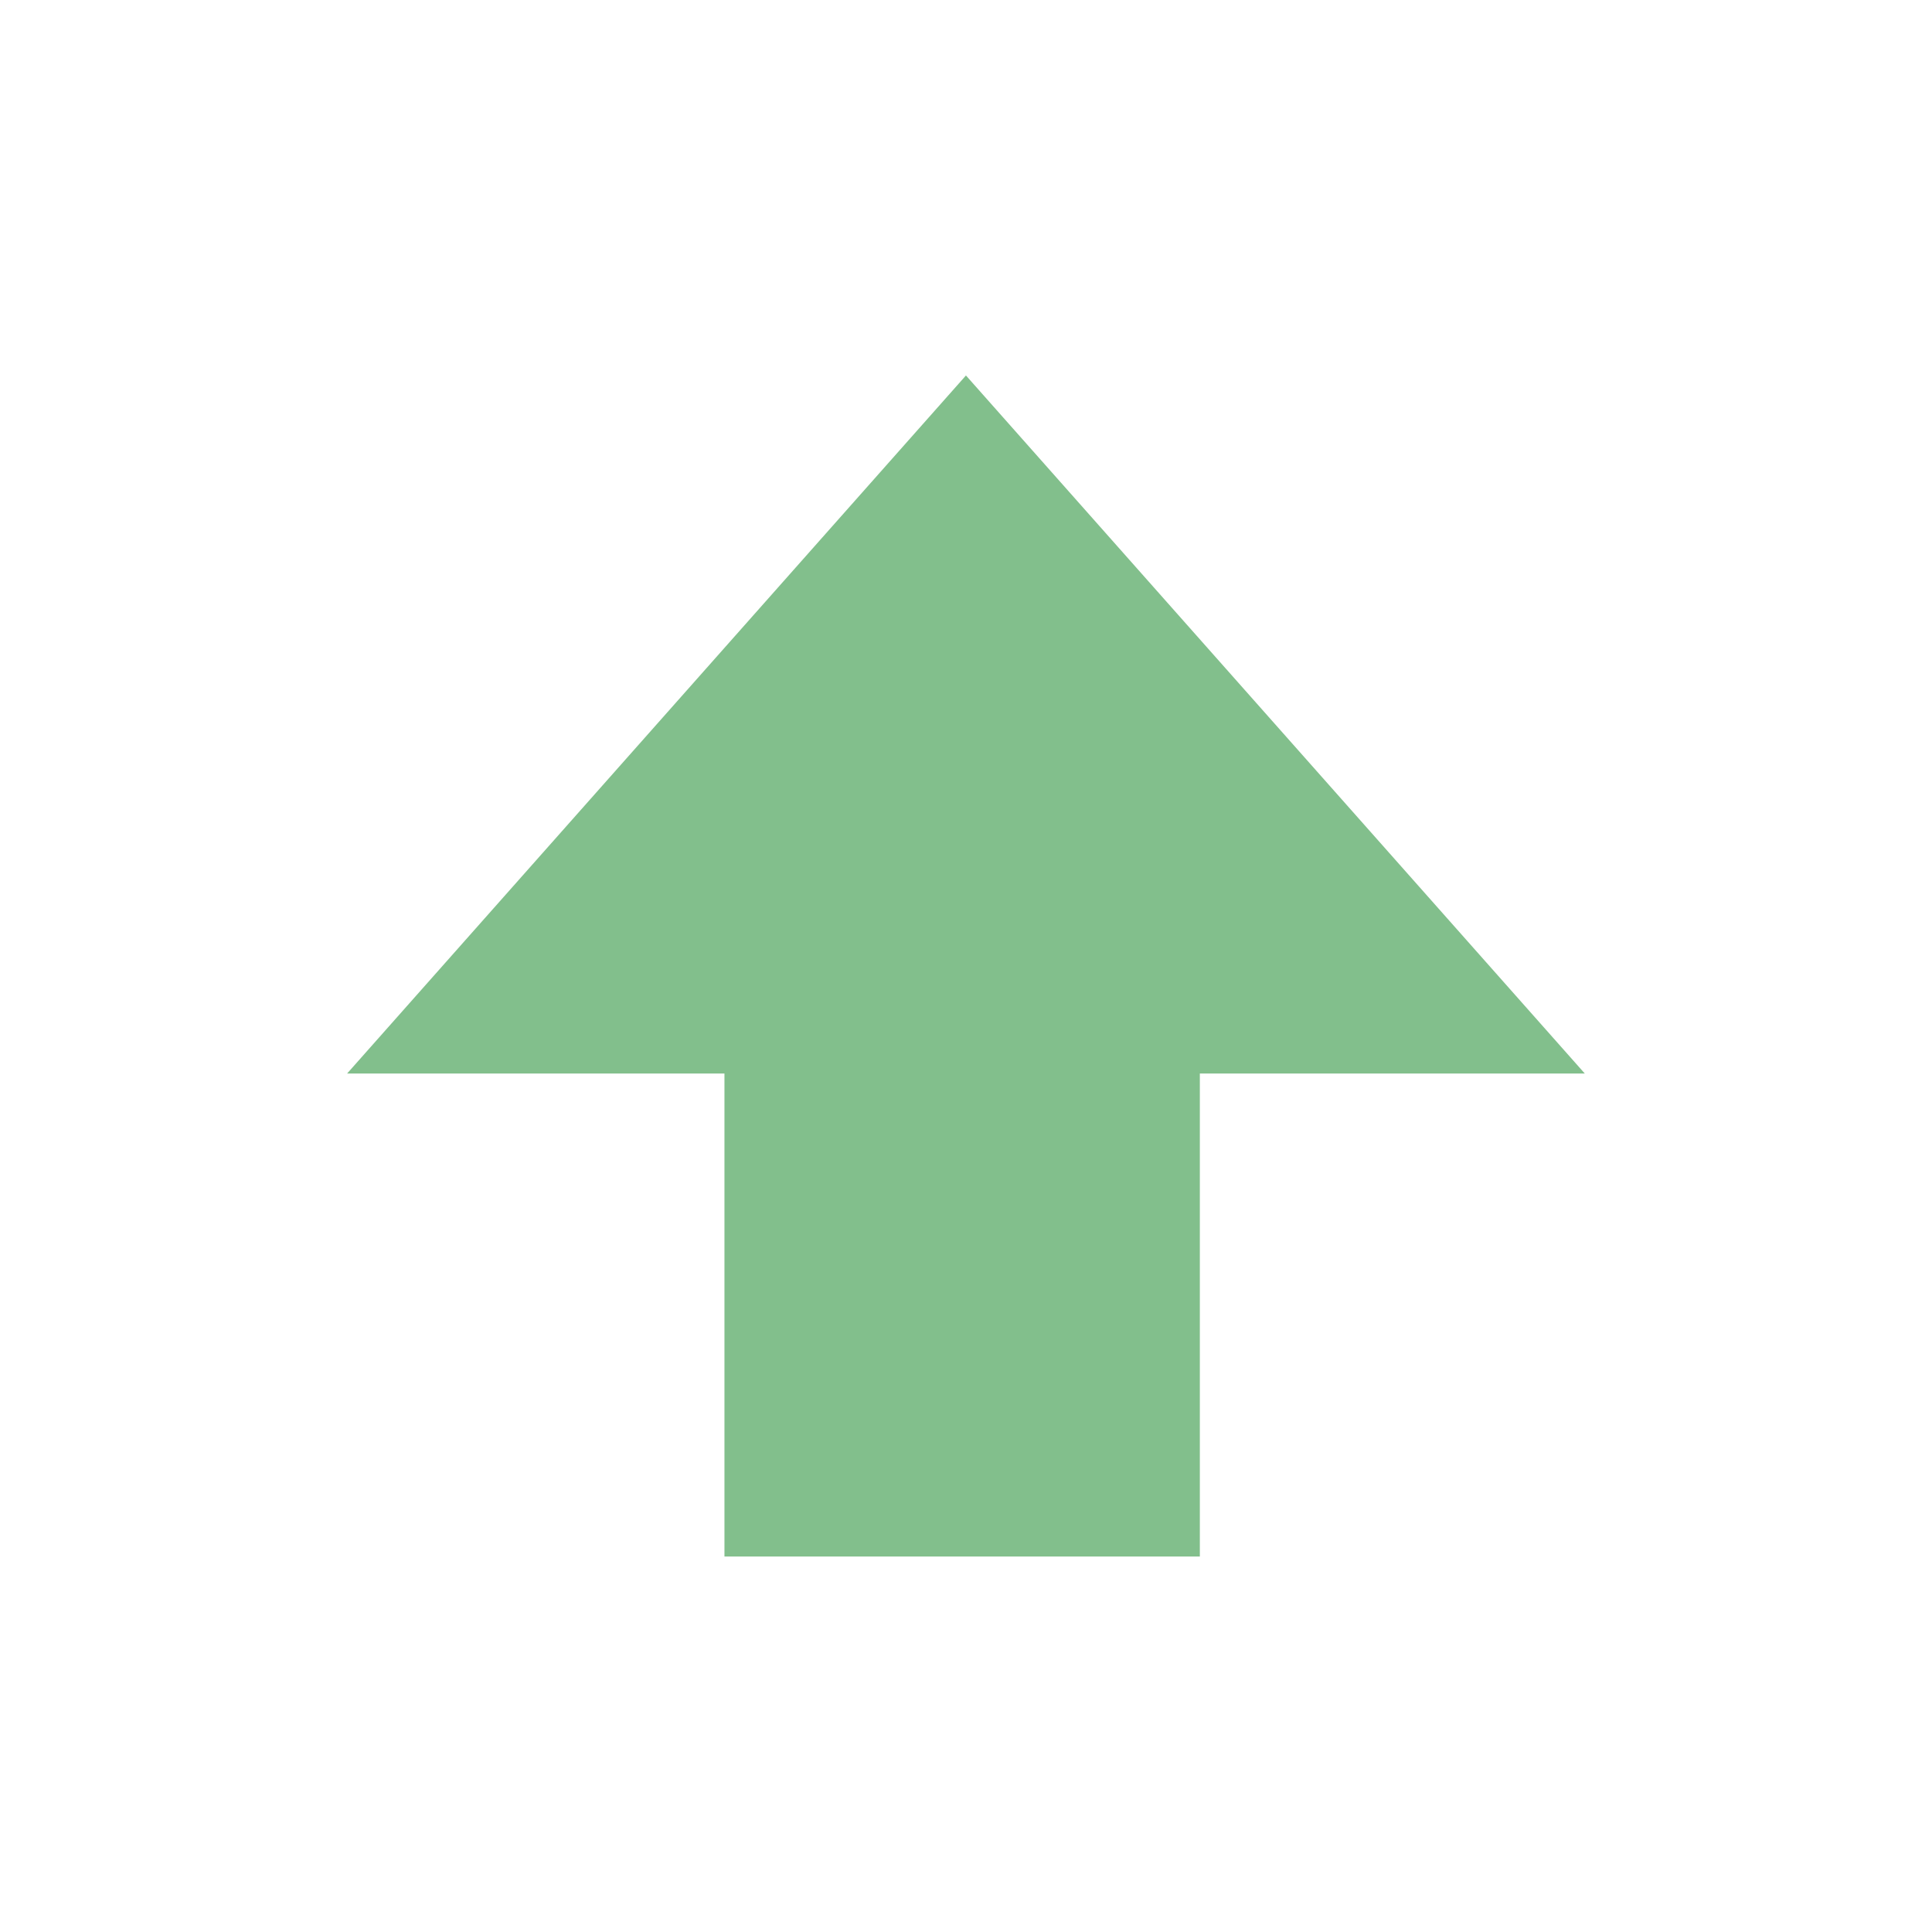
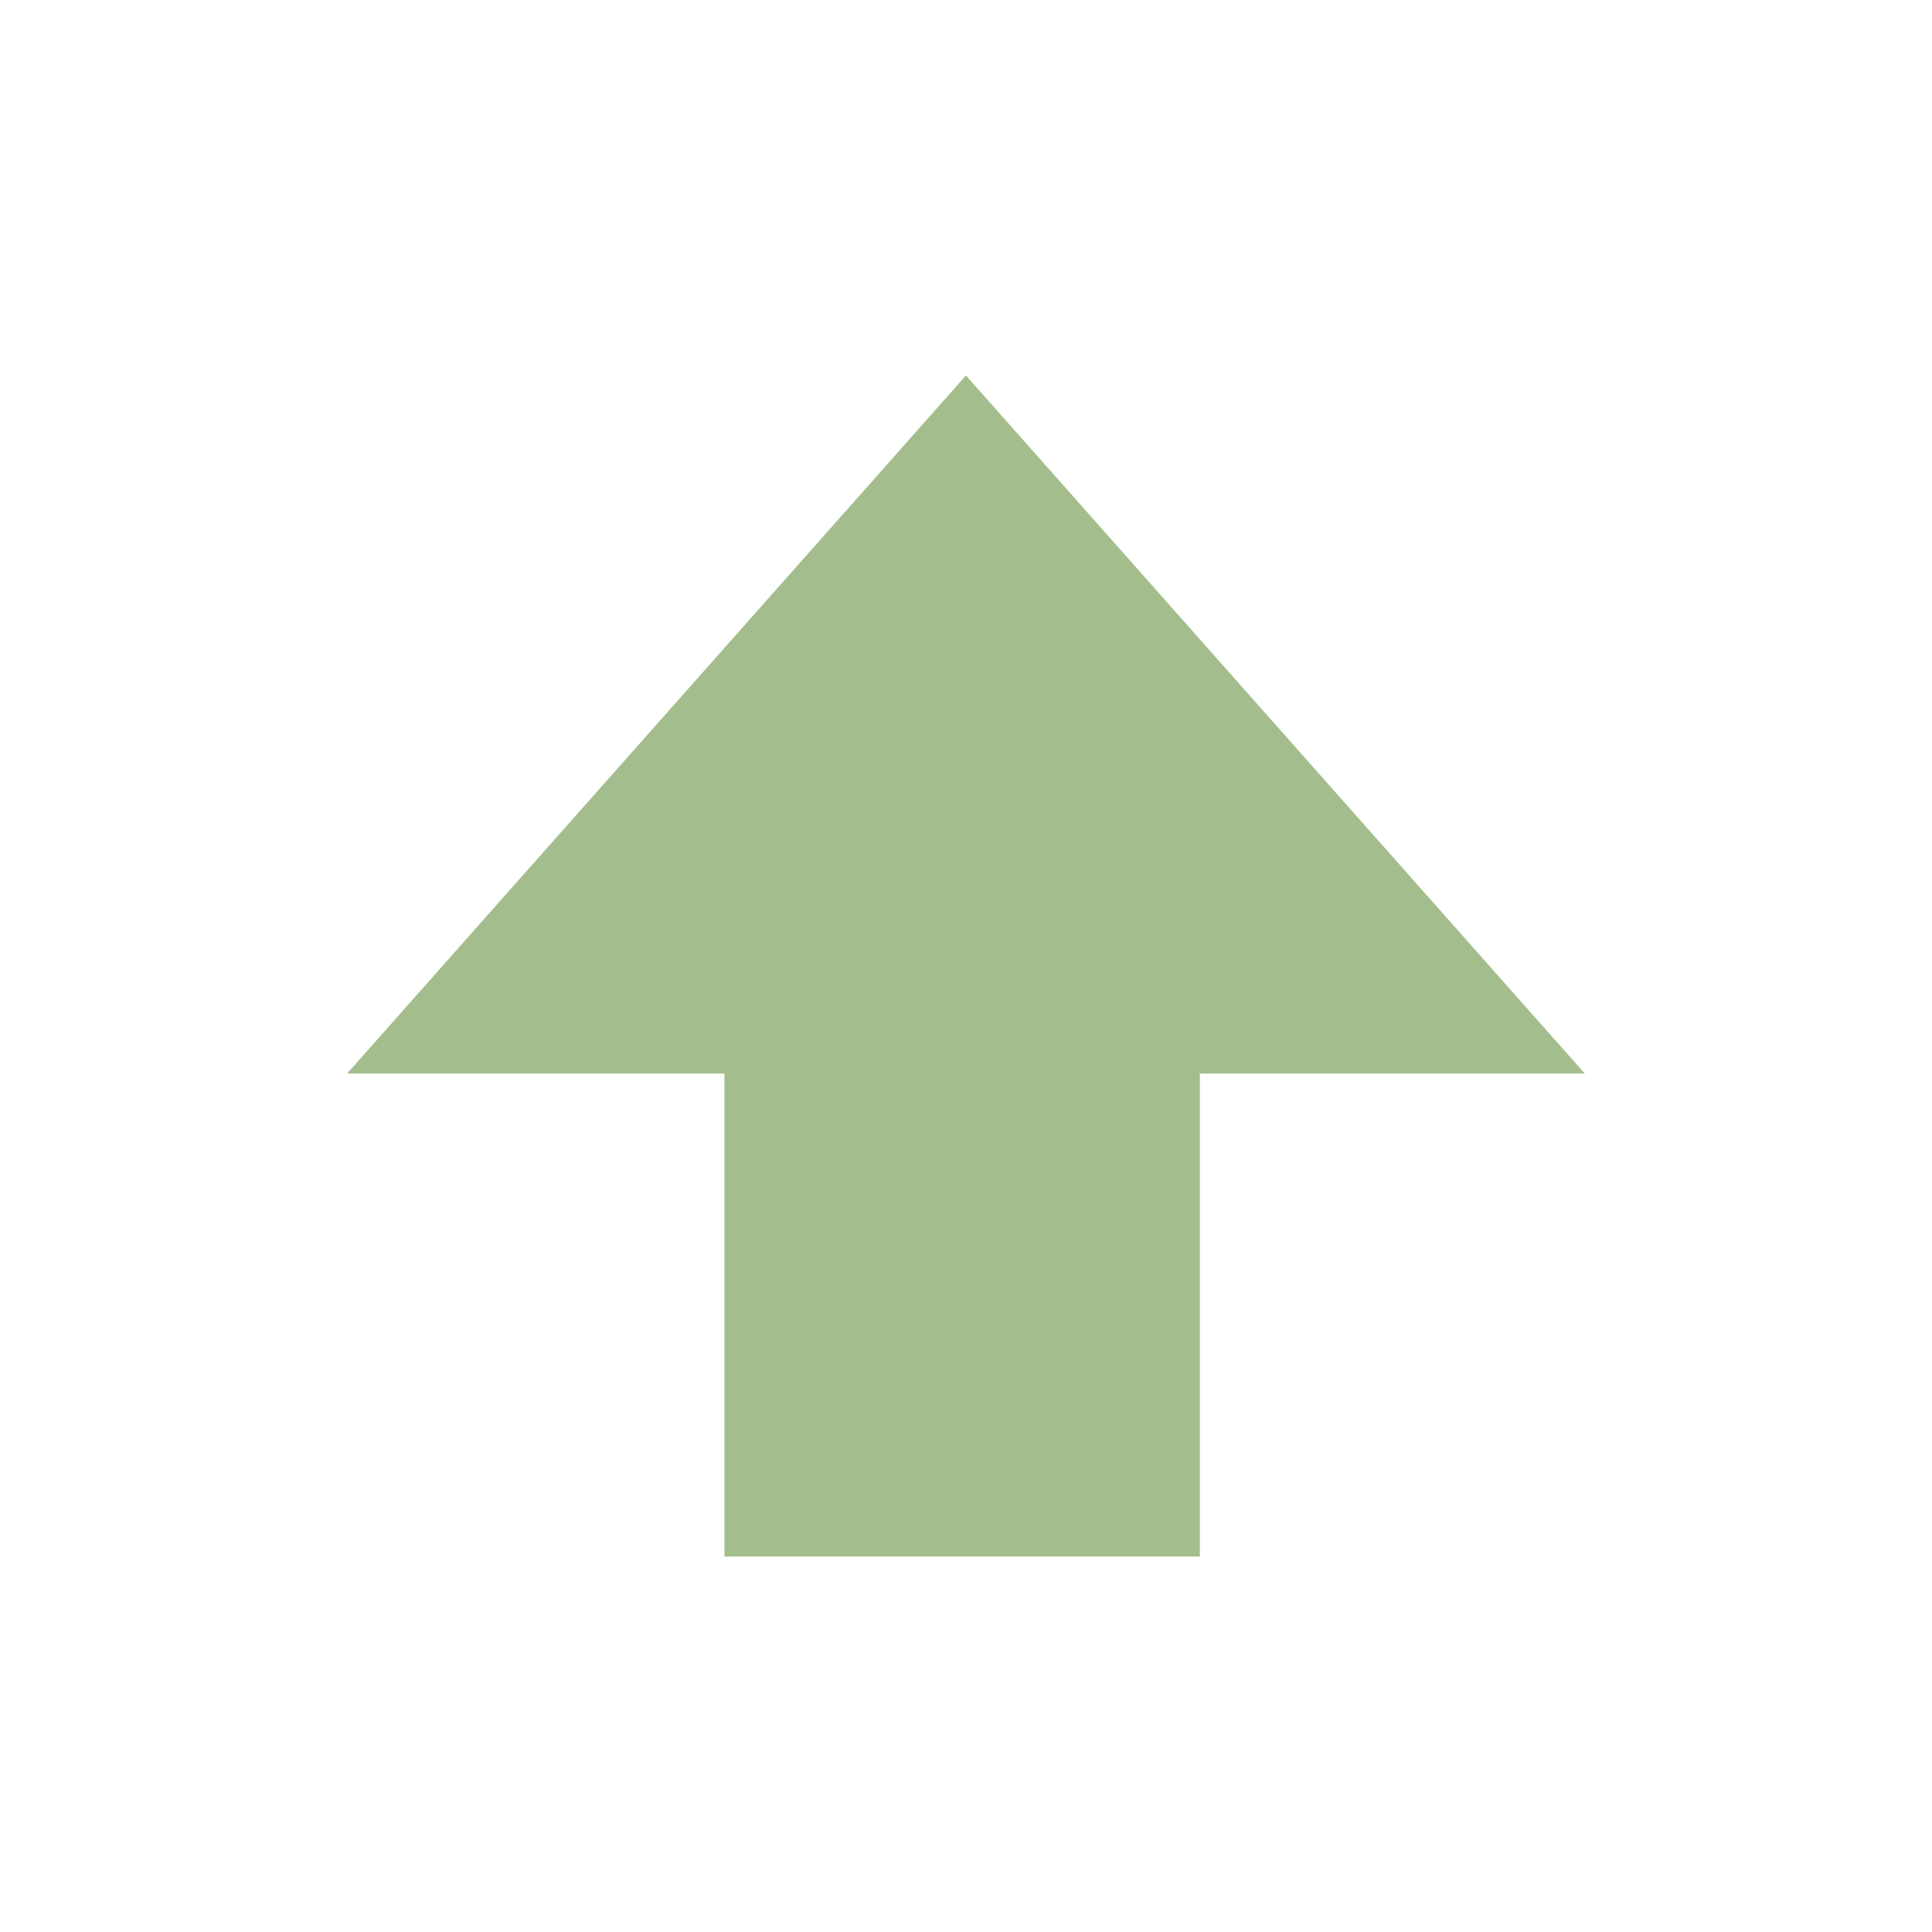
<svg xmlns="http://www.w3.org/2000/svg" xmlns:ns1="http://www.openswatchbook.org/uri/2009/osb" width="32" viewBox="0 0 32 32" version="1.1" id="svg7384" height="32">
  <defs id="defs7386">
    <linearGradient ns1:paint="solid" id="linearGradient19282" gradientTransform="matrix(-2.736579,0.2820293,-0.1890831,-0.9998832,239.5401,-879.4556)">
      <stop style="stop-color:#666666;stop-opacity:1;" offset="0" id="stop19284" />
    </linearGradient>
  </defs>
  <g transform="translate(-141.0002,-791)" style="display:inline" id="layer9" />
  <g transform="translate(-141.0002,-791)" style="display:inline" id="layer10" />
  <g transform="translate(-141.0002,-791)" id="layer11" />
  <g transform="translate(-141.0002,-791)" style="display:inline" id="layer13" />
  <g transform="translate(-141.0002,-791)" id="layer14" />
  <g transform="translate(-141.0002,-791)" style="display:inline" id="layer15" />
  <g transform="translate(-141.0002,-791)" style="display:inline" id="g71291" />
  <g transform="translate(-141.0002,-791)" style="display:inline" id="g4953" />
-   <g transform="matrix(2,0,0,2,-282.0008,-1614.219)" style="display:inline;fill:#82bf8c;fill-opacity:1" id="layer12">
-     <path id="path16548" d="m 147,820 v -4 h -3.125 l 5.125,-5.781 5.125,5.781 h -3.188 v 4 z" style="color:#000000;display:inline;overflow:visible;visibility:visible;fill:#82bf8c;fill-opacity:1;stroke:none;stroke-width:2;marker:none;enable-background:new" />
+   <g transform="matrix(2,0,0,2,-282.0008,-1614.219)" style="display:inline;fill:#a3be8c;fill-opacity:1" id="layer12">
+     <path id="path16548" d="m 147,820 v -4 h -3.125 l 5.125,-5.781 5.125,5.781 h -3.188 v 4 z" style="color:#000000;display:inline;overflow:visible;visibility:visible;fill:#a3be8c;fill-opacity:1;stroke:none;stroke-width:2;marker:none;enable-background:new" />
  </g>
</svg>
